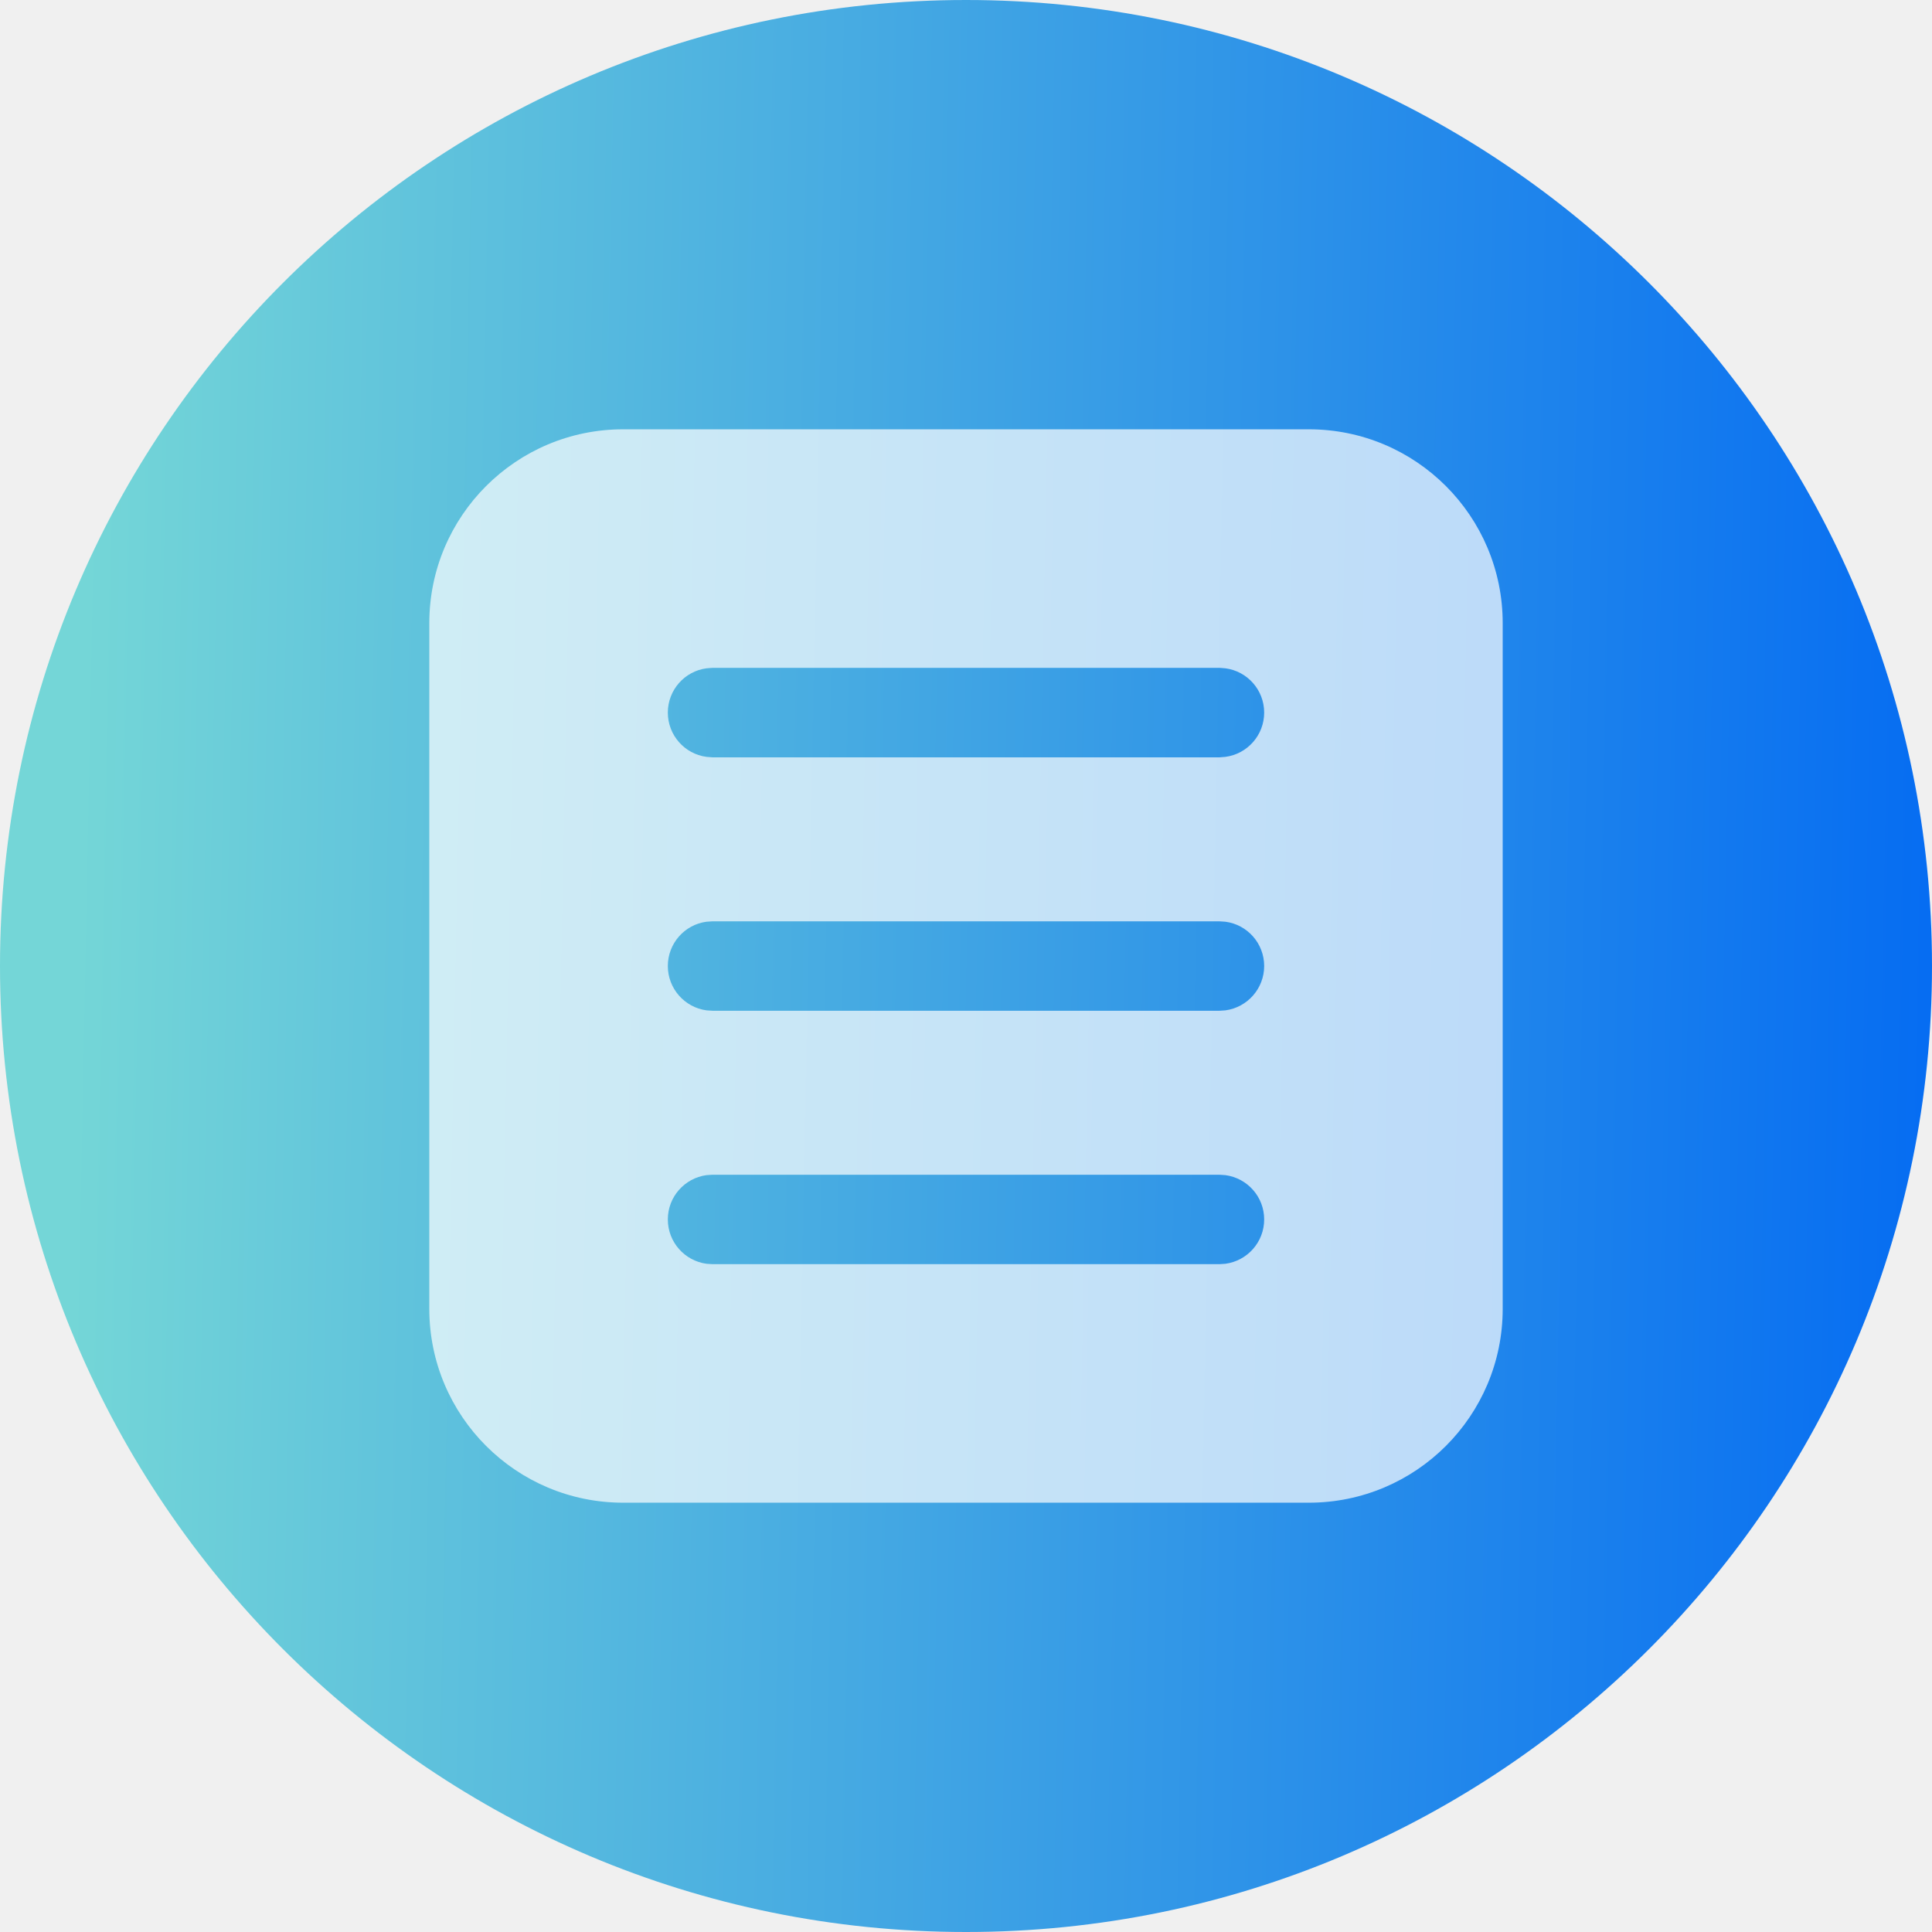
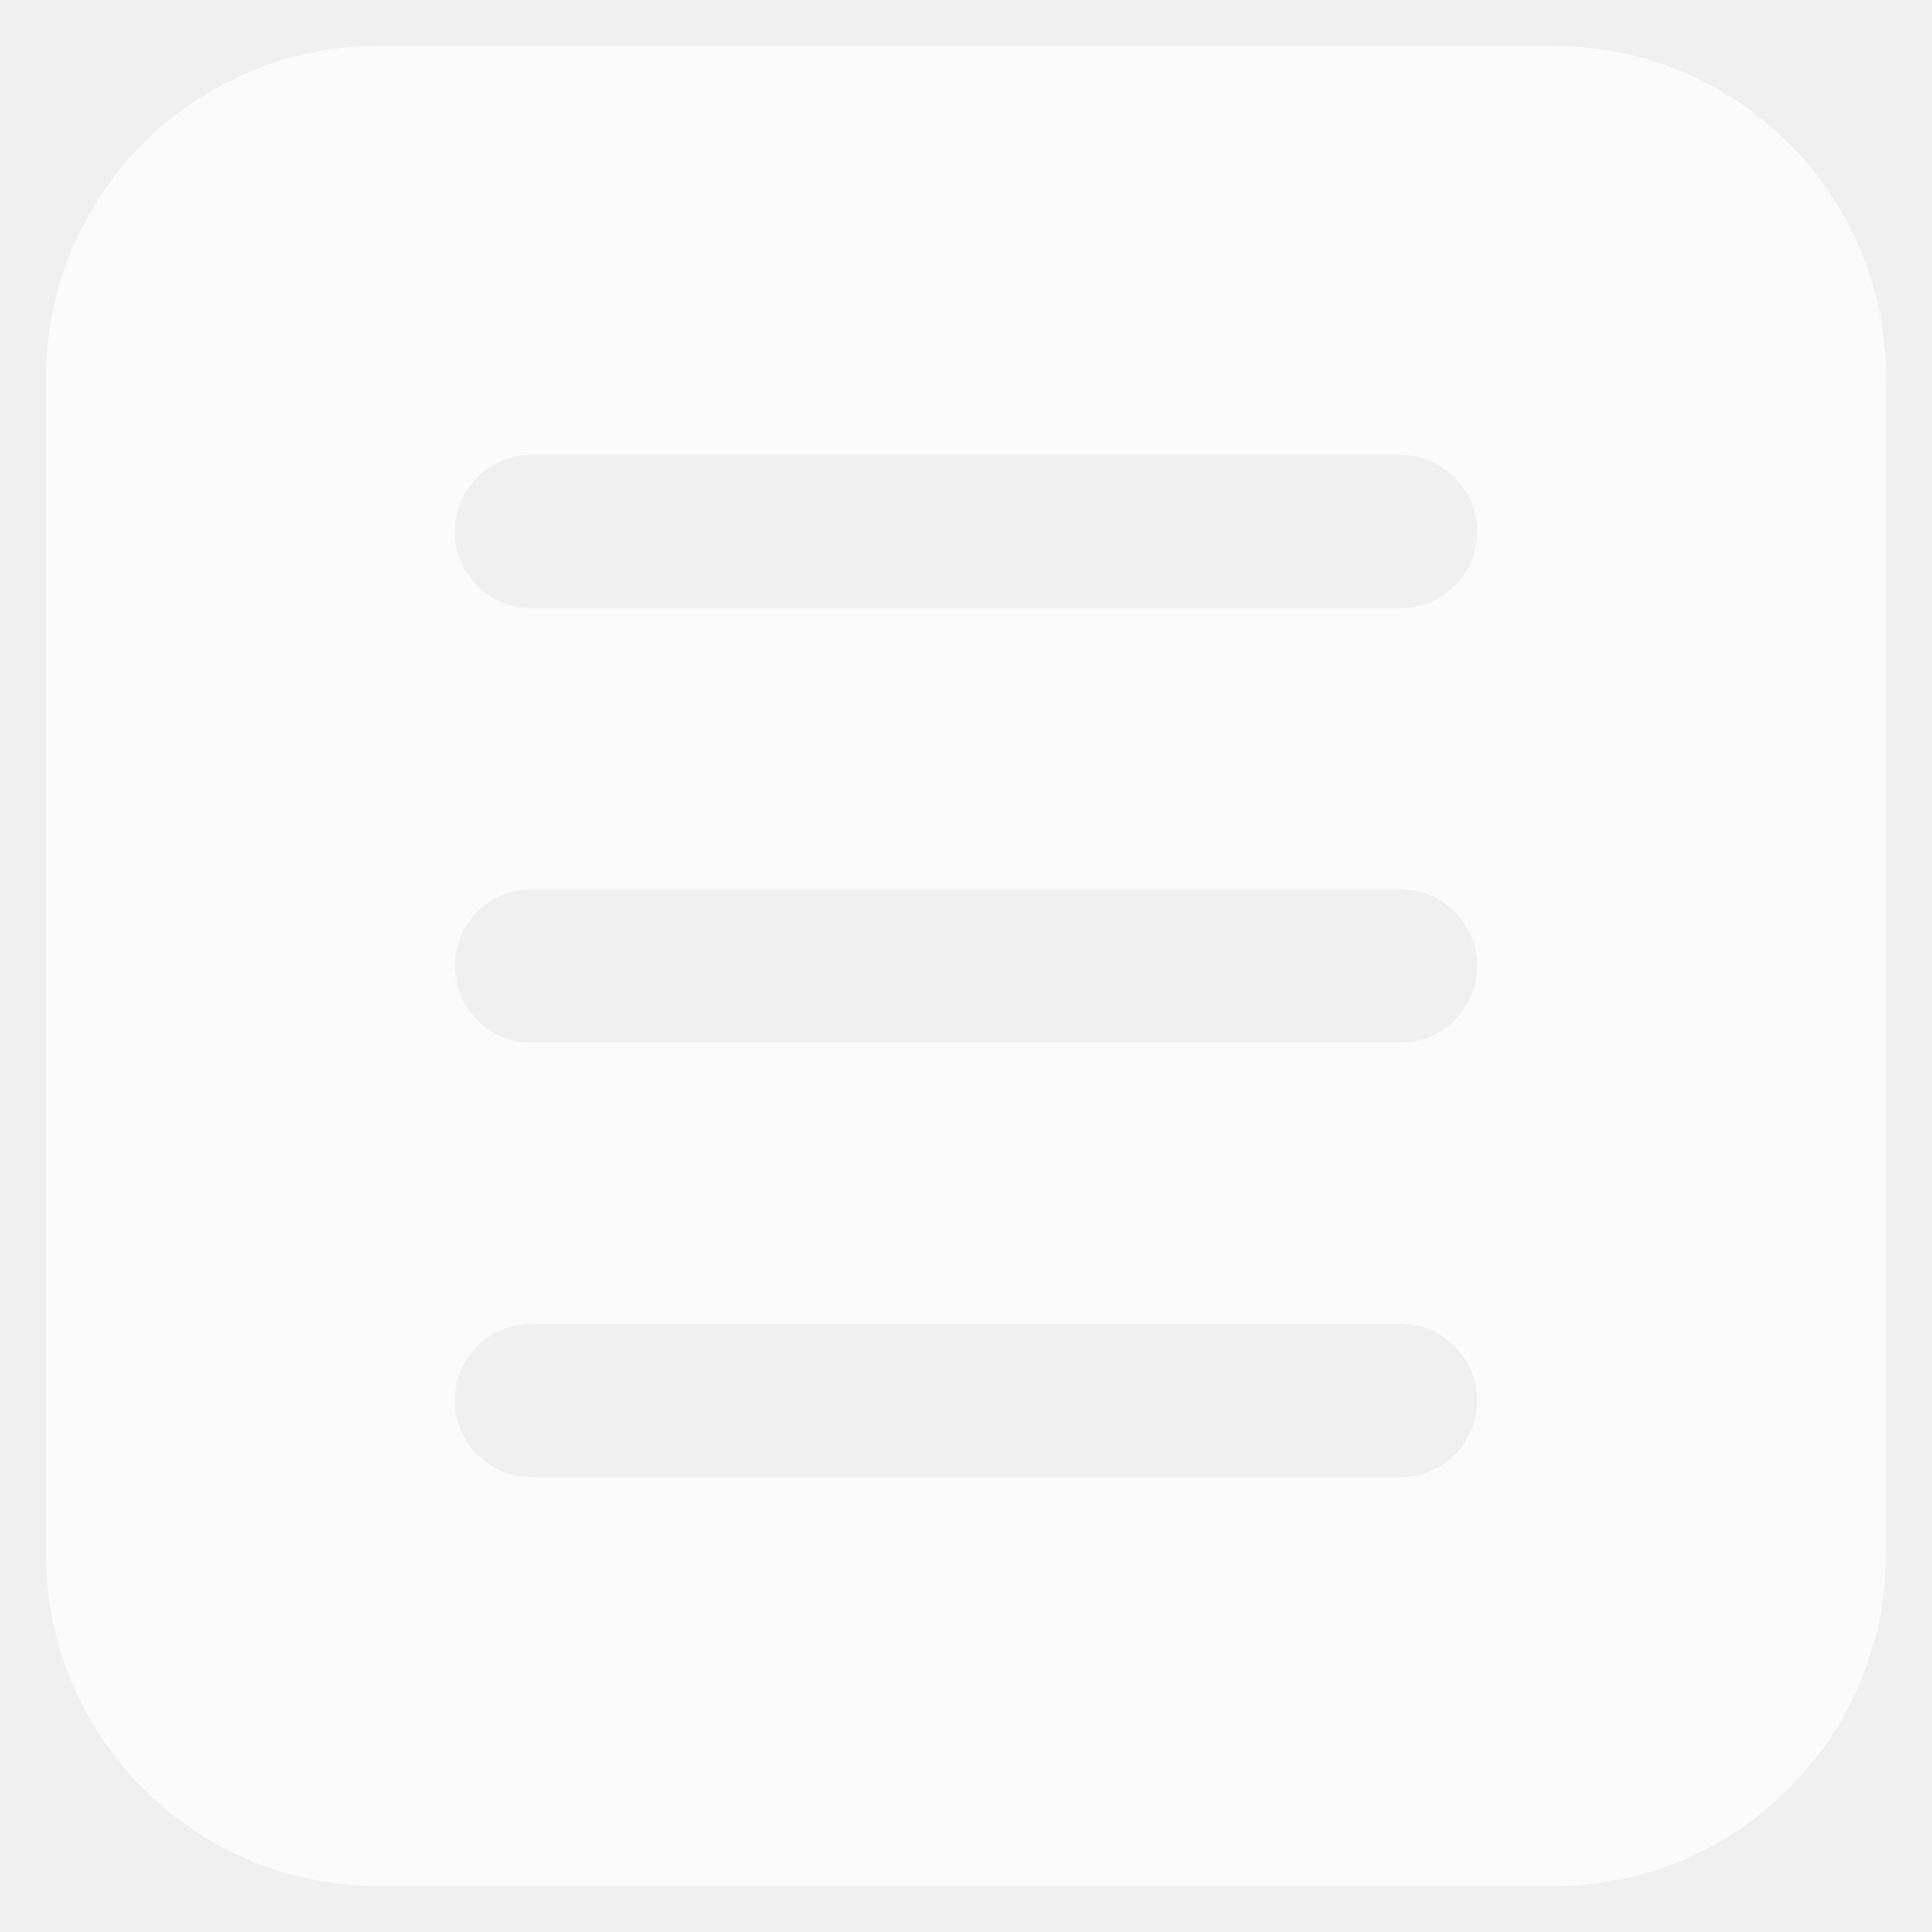
- <svg xmlns="http://www.w3.org/2000/svg" width="24" height="24" viewBox="0 0 24 24" fill="none">
-   <circle cx="12" cy="12" r="12" fill="url(#paint0_linear_1712_2151)" />
-   <path d="M18.667 16.259C18.667 17.589 17.589 18.667 16.259 18.667H7.741C6.411 18.667 5.333 17.589 5.333 16.259V7.741C5.333 6.411 6.411 5.333 7.741 5.333H16.259C17.589 5.333 18.667 6.411 18.667 7.741V16.259ZM15.704 8.852C15.704 8.571 15.495 8.338 15.223 8.302L15.148 8.296H8.852L8.776 8.302C8.505 8.338 8.296 8.571 8.296 8.852C8.296 9.133 8.505 9.366 8.776 9.402L8.852 9.408H15.148L15.223 9.402C15.495 9.366 15.704 9.133 15.704 8.852ZM15.704 15.148C15.704 14.867 15.495 14.635 15.223 14.598L15.148 14.593H8.852L8.776 14.598C8.505 14.635 8.296 14.867 8.296 15.148C8.296 15.43 8.505 15.662 8.776 15.699L8.852 15.704H15.148L15.223 15.699C15.495 15.662 15.704 15.43 15.704 15.148ZM15.704 12C15.704 11.719 15.495 11.486 15.223 11.45L15.148 11.445H8.852L8.776 11.45C8.505 11.486 8.296 11.719 8.296 12C8.296 12.281 8.505 12.514 8.776 12.551L8.852 12.556H15.148L15.223 12.551C15.495 12.514 15.704 12.281 15.704 12Z" fill="white" fill-opacity="0.7" />
-   <defs>
-     <linearGradient id="paint0_linear_1712_2151" x1="24" y1="19.579" x2="0.817" y2="19.127" gradientUnits="userSpaceOnUse">
-       <stop stop-color="#056CF2" />
-       <stop offset="1" stop-color="#74D6D7" />
-     </linearGradient>
-   </defs>
+ <svg xmlns="http://www.w3.org/2000/svg" width="14" height="14" viewBox="0 0 14 14" fill="none">
+   <path d="M13.667 11.259C13.667 12.589 12.589 13.667 11.259 13.667H2.741C1.411 13.667 0.333 12.589 0.333 11.259V2.741C0.333 1.411 1.411 0.333 2.741 0.333H11.259C12.589 0.333 13.667 1.411 13.667 2.741V11.259ZM10.704 3.852C10.704 3.571 10.495 3.338 10.223 3.301L10.148 3.296H3.852L3.776 3.301C3.505 3.338 3.296 3.571 3.296 3.852C3.296 4.133 3.505 4.366 3.776 4.402L3.852 4.407H10.148L10.223 4.402C10.495 4.366 10.704 4.133 10.704 3.852ZM10.704 10.148C10.704 9.867 10.495 9.634 10.223 9.598L10.148 9.593H3.852L3.776 9.598C3.505 9.634 3.296 9.867 3.296 10.148C3.296 10.429 3.505 10.662 3.776 10.699L3.852 10.704H10.148L10.223 10.699C10.495 10.662 10.704 10.429 10.704 10.148ZM10.704 7C10.704 6.719 10.495 6.486 10.223 6.45L10.148 6.444H3.852L3.776 6.45C3.505 6.486 3.296 6.719 3.296 7C3.296 7.281 3.505 7.514 3.776 7.551L3.852 7.556H10.148L10.223 7.551C10.495 7.514 10.704 7.281 10.704 7Z" fill="white" fill-opacity="0.7" />
</svg>
